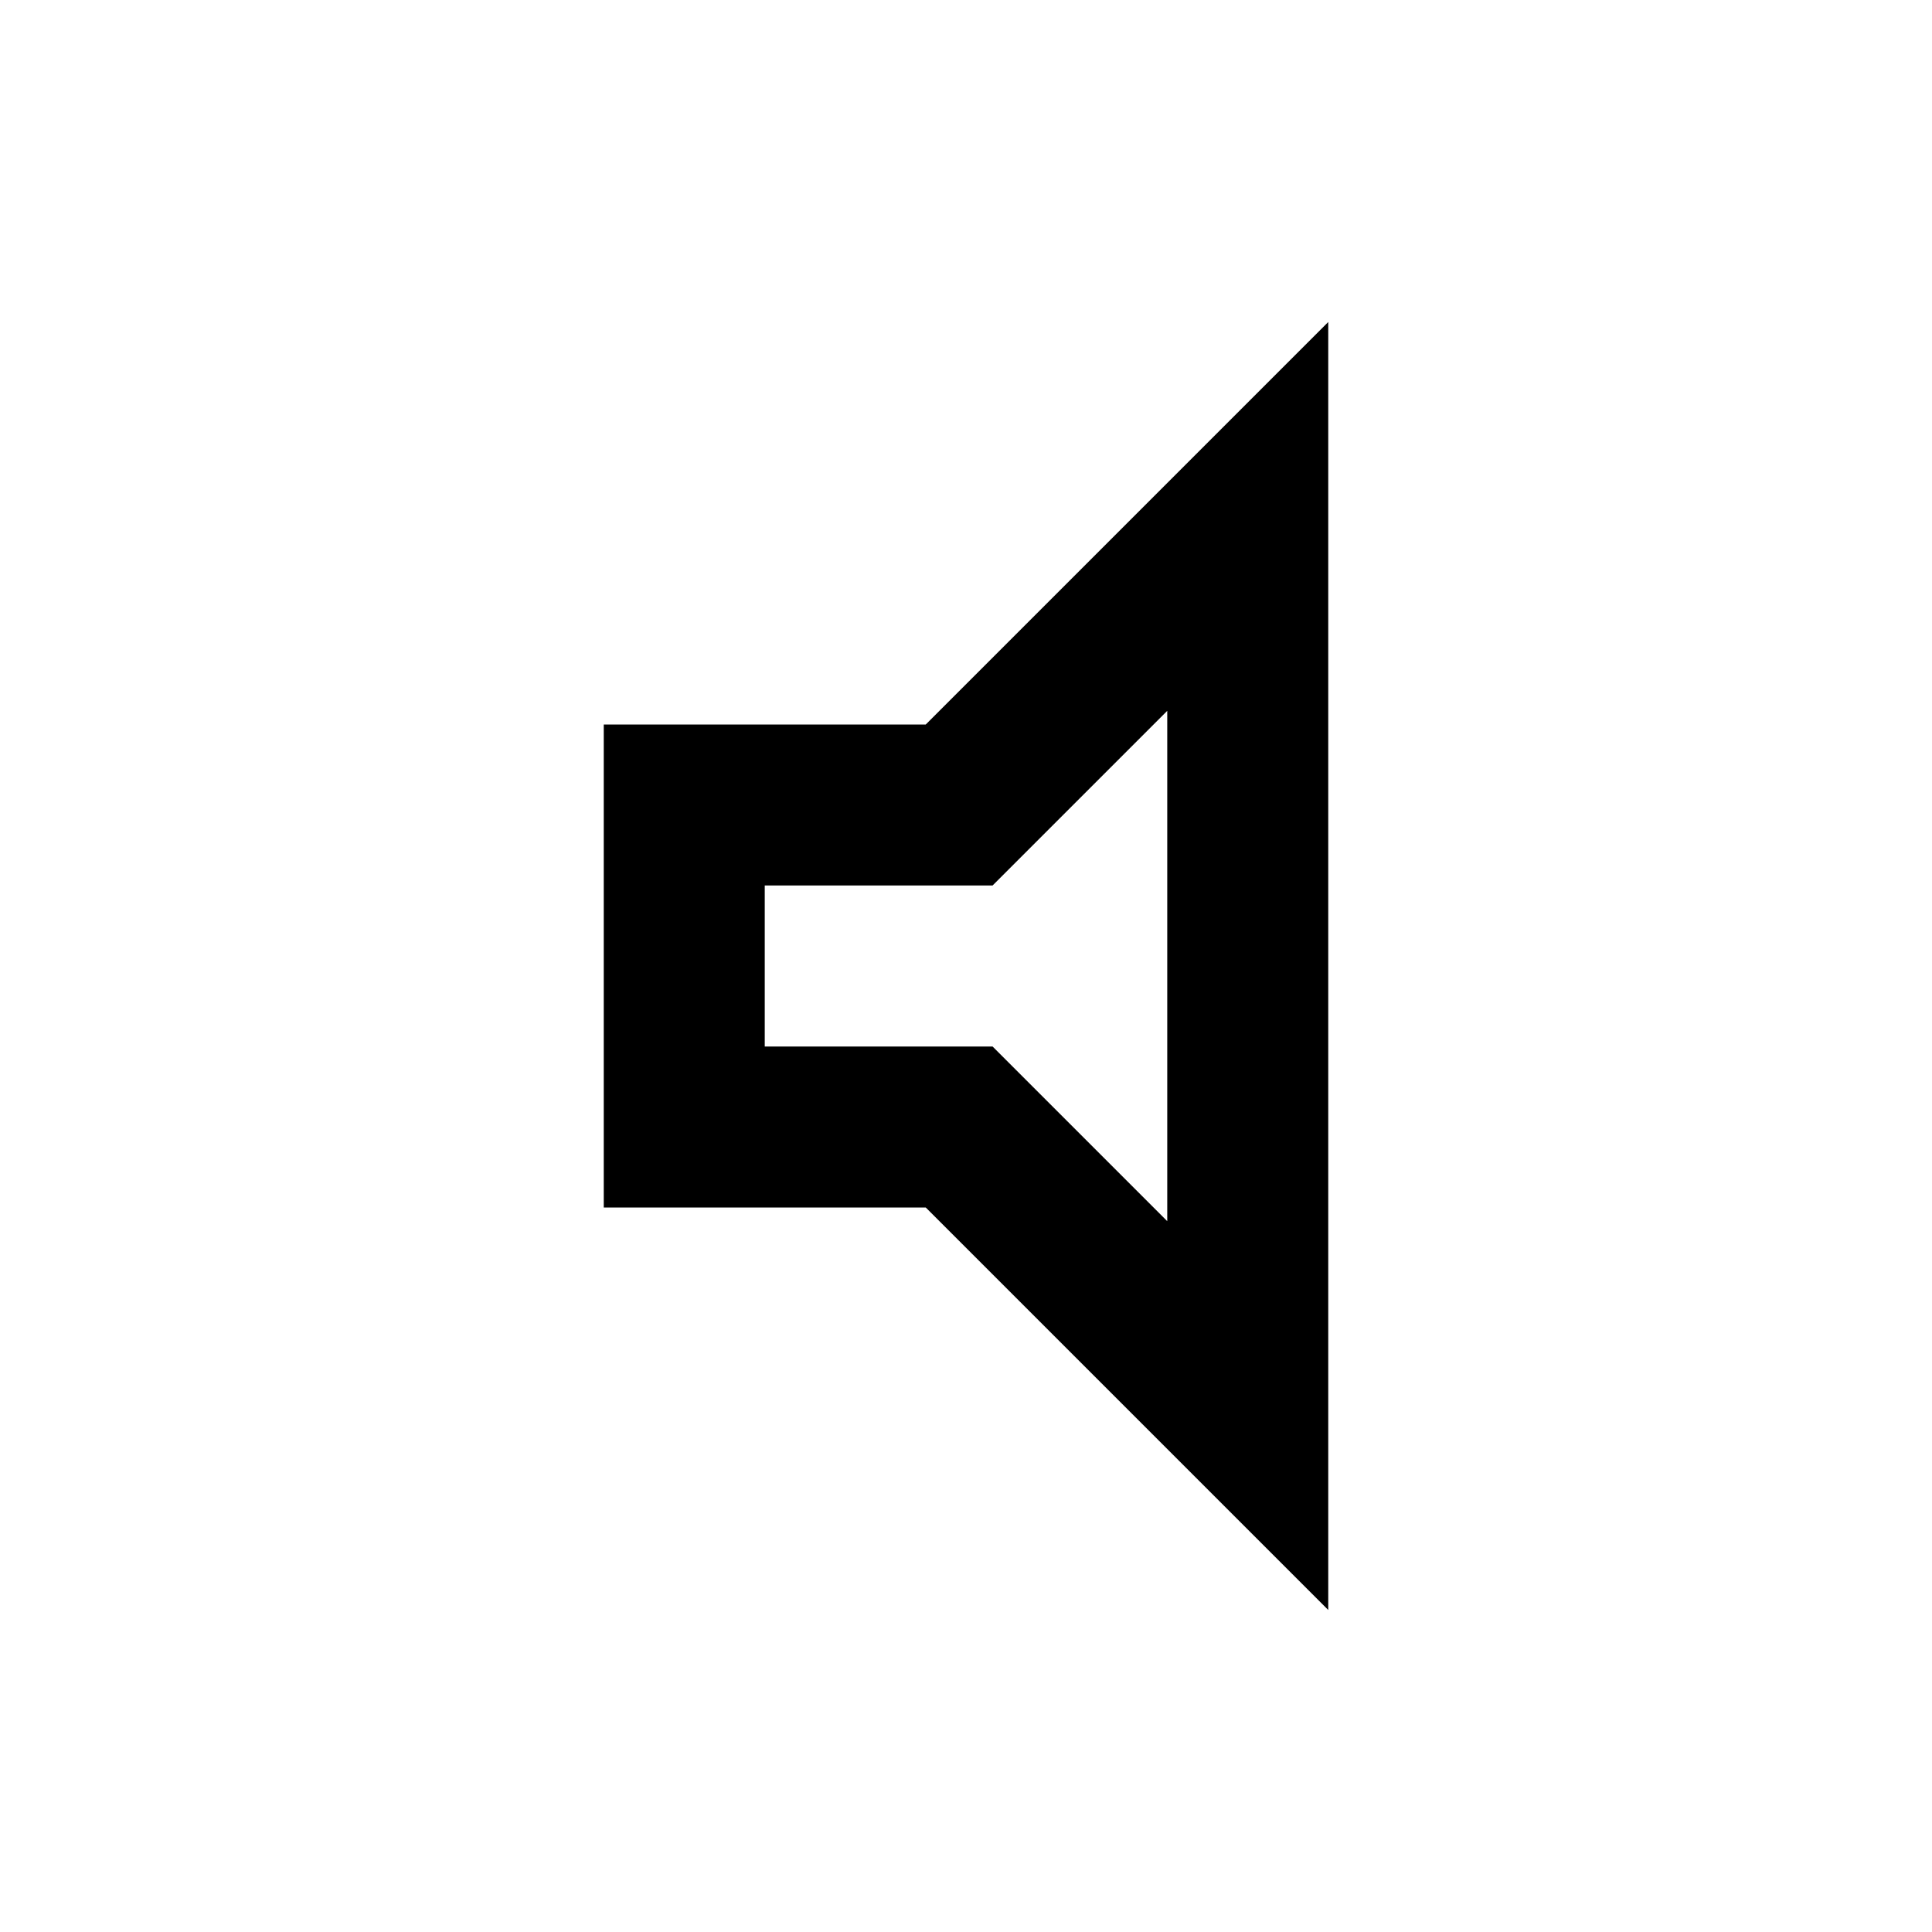
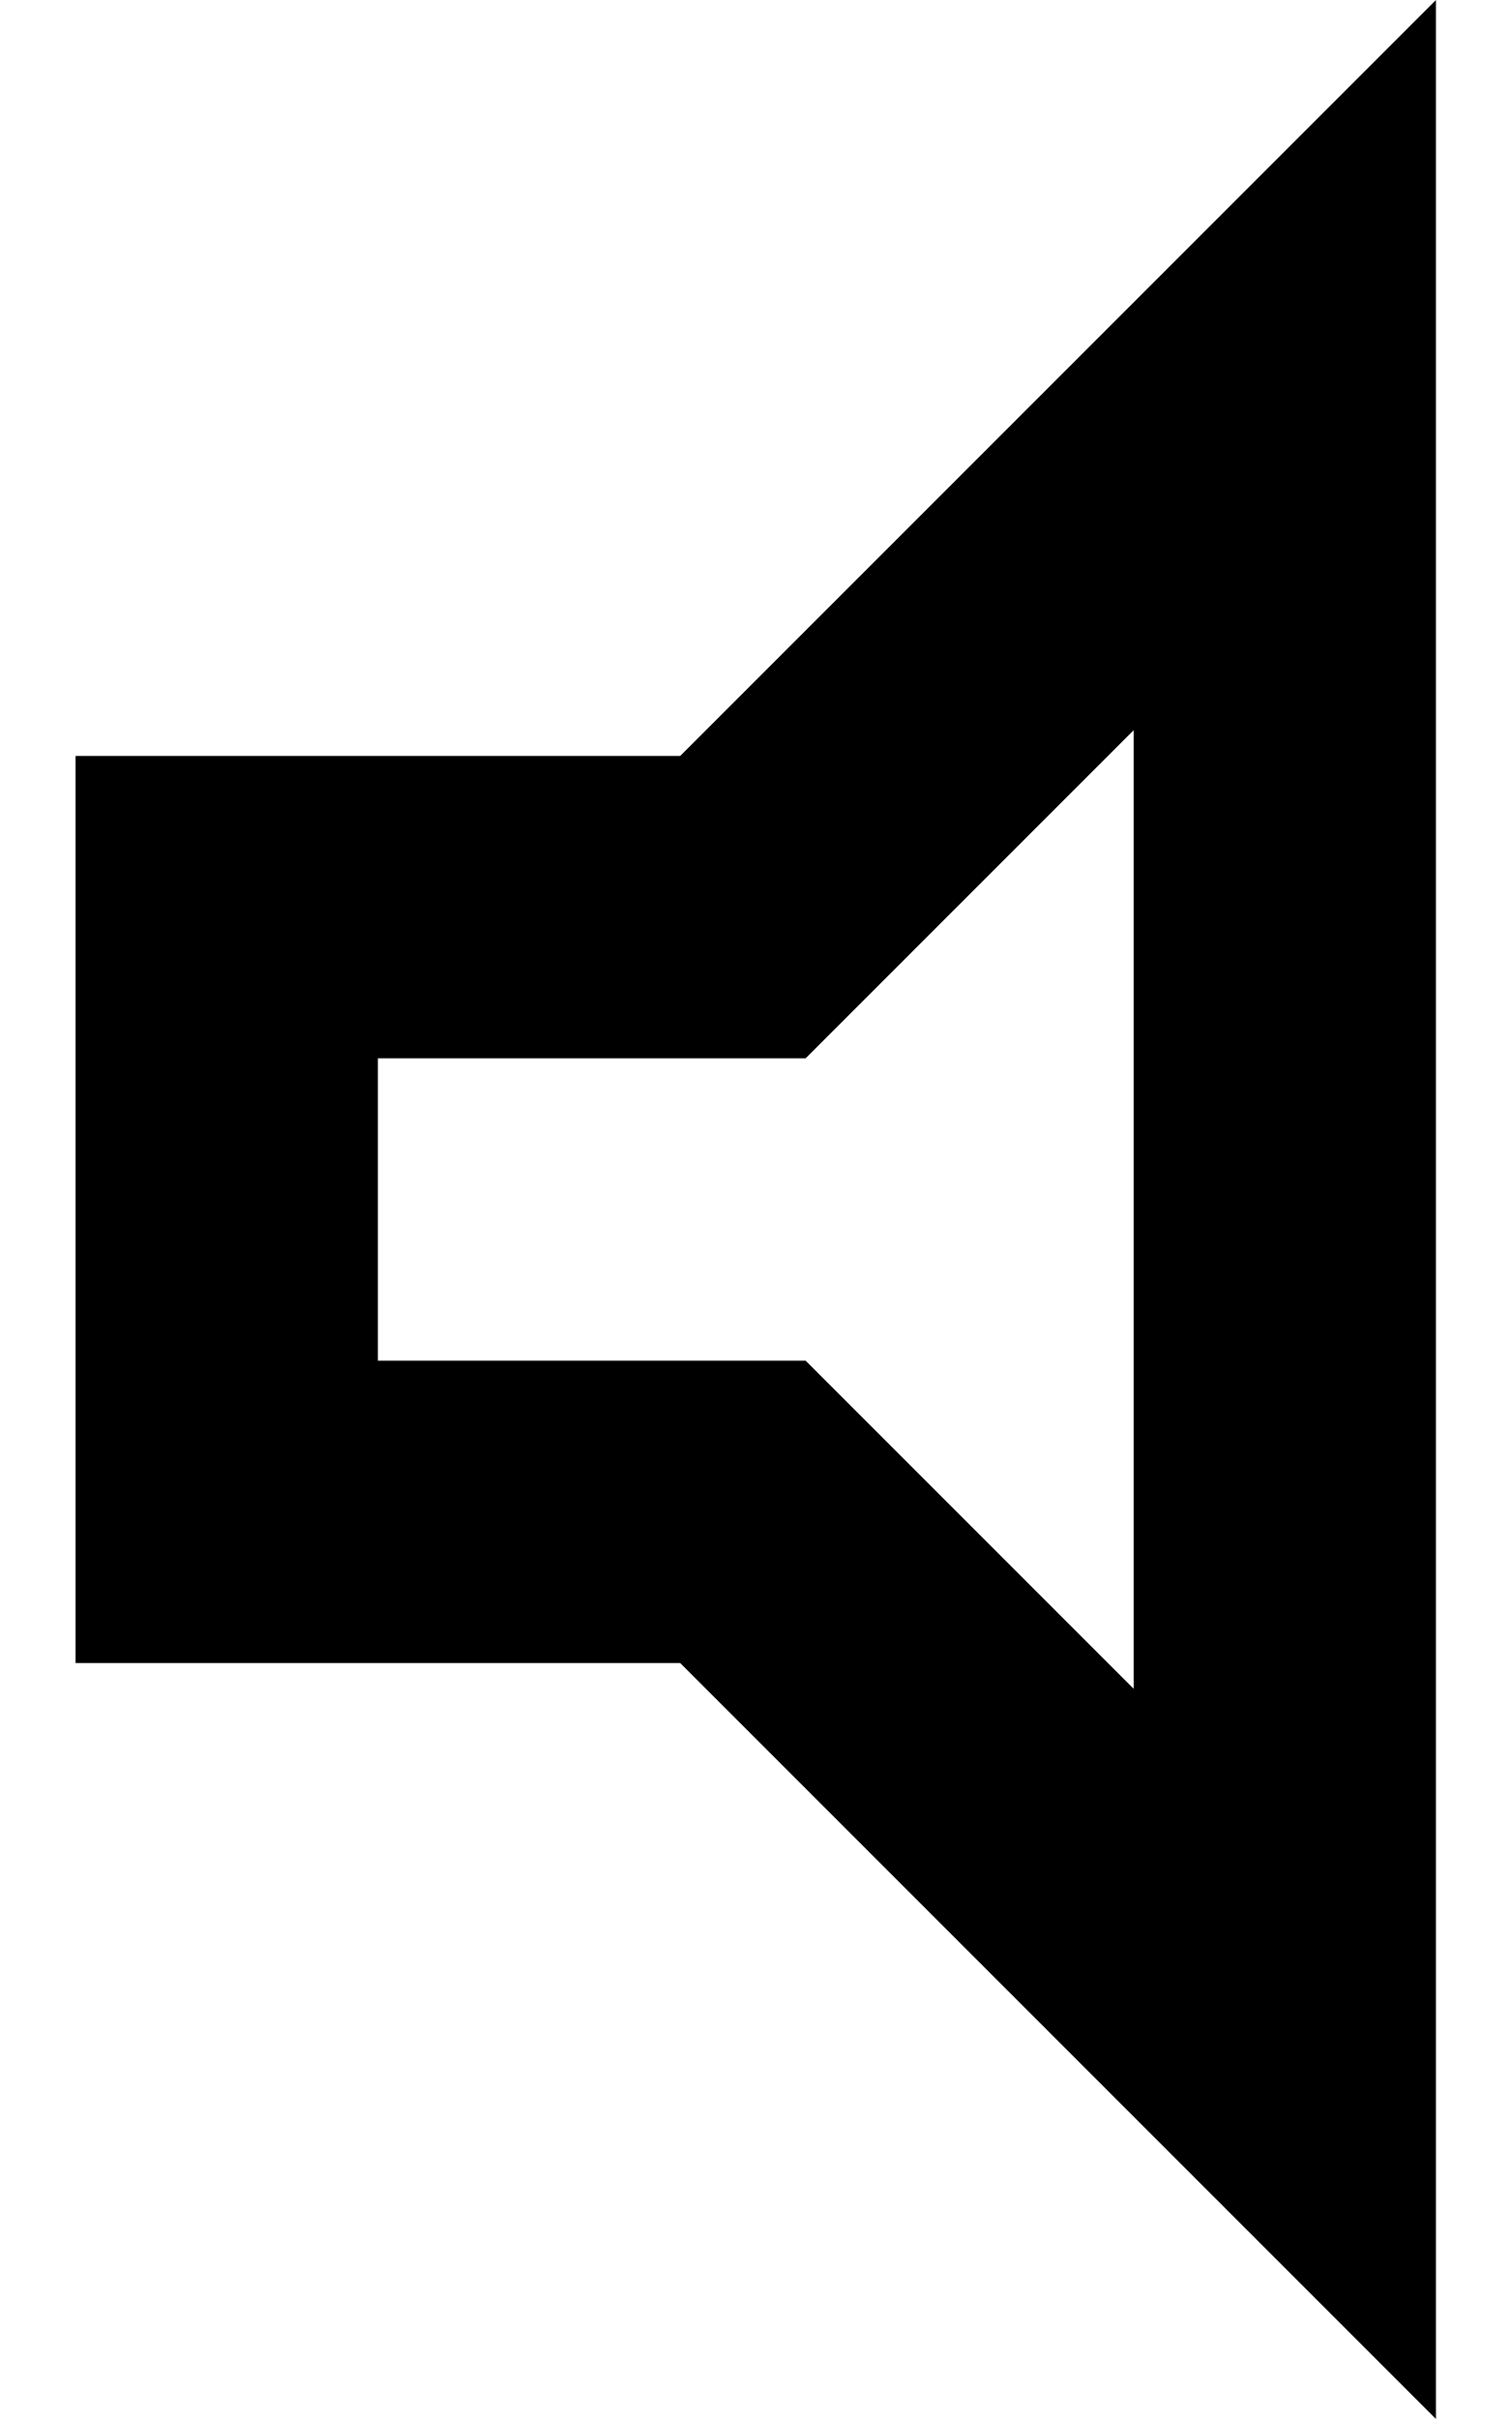
- <svg xmlns="http://www.w3.org/2000/svg" width="24" height="24" viewBox="0 0 24 24" fill="none">
-   <path d="M14.5 8.83V15.17L12.33 13H9.5V11H12.33L14.5 8.83ZM16.5 4L11.5 9H7.5V15H11.5L16.5 20V4Z" fill="black" />
+ <svg xmlns="http://www.w3.org/2000/svg" width="10" height="16" viewBox="0 0 10 16" fill="none">
+   <path d="M7.5 4.83V11.17L5.33 9H2.5V7H5.33L7.5 4.83ZM9.5 0L4.5 5H0.5V11H4.5L9.5 16V0Z" fill="black" />
</svg>
